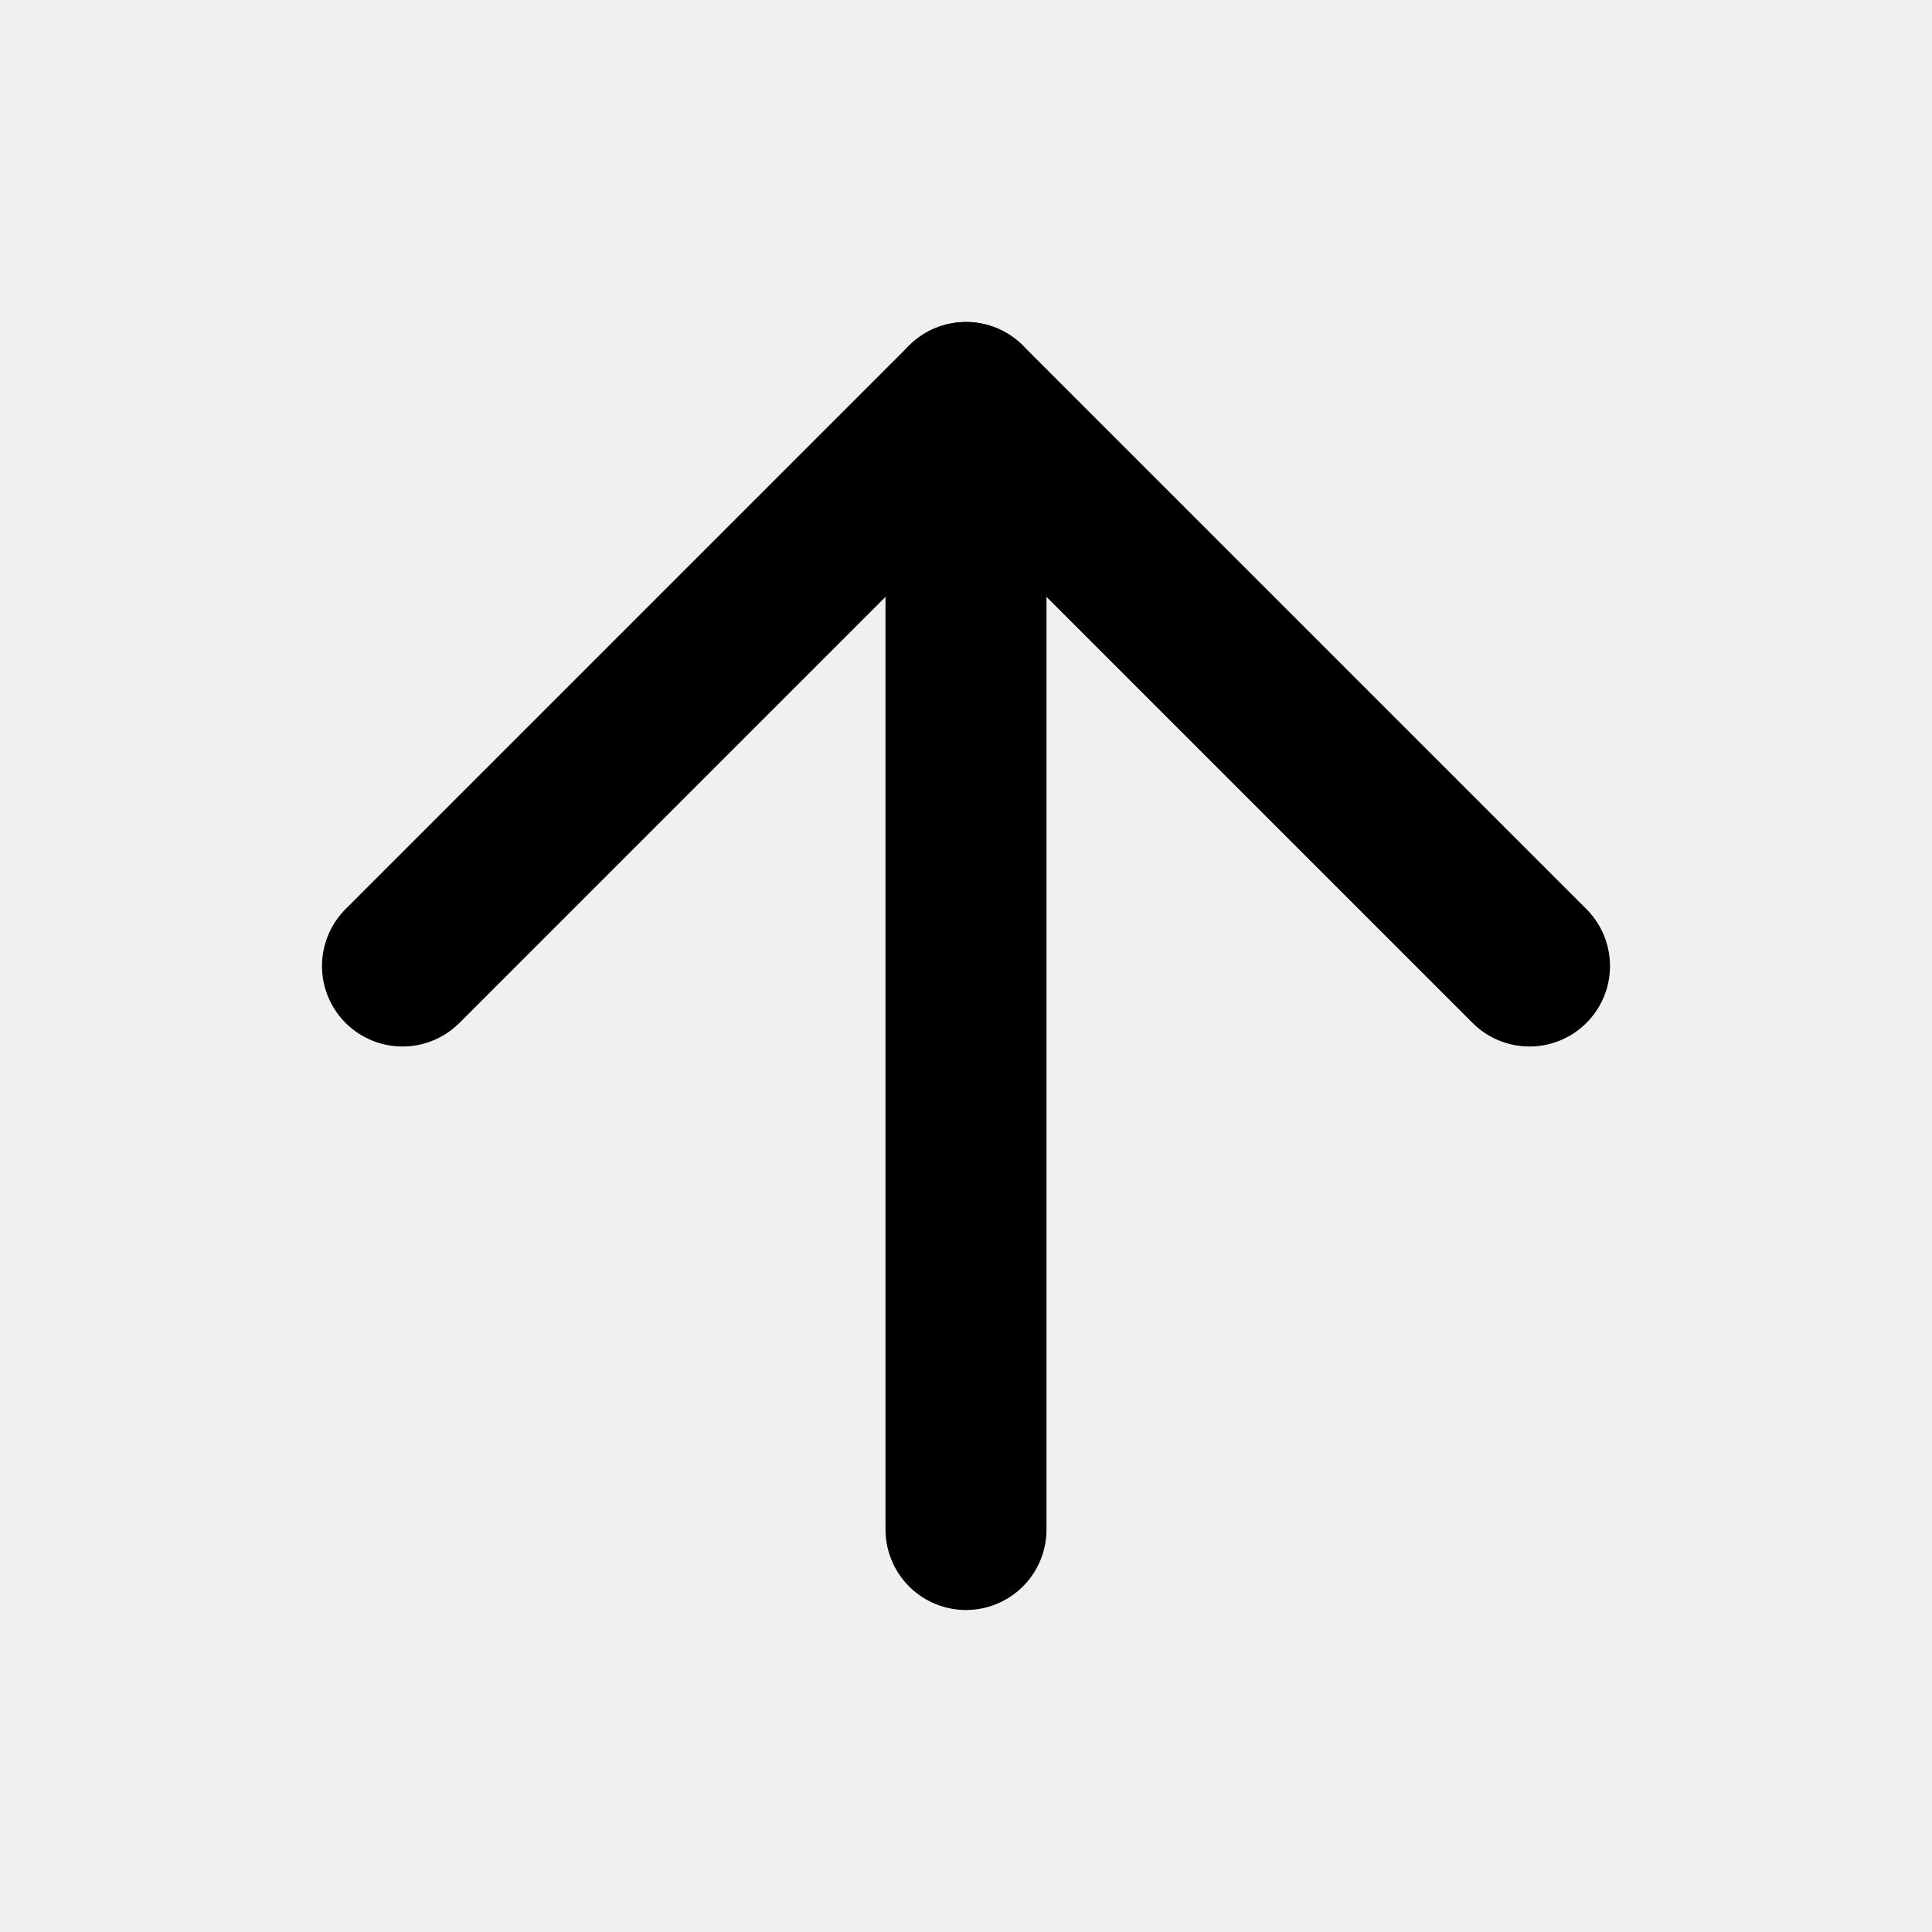
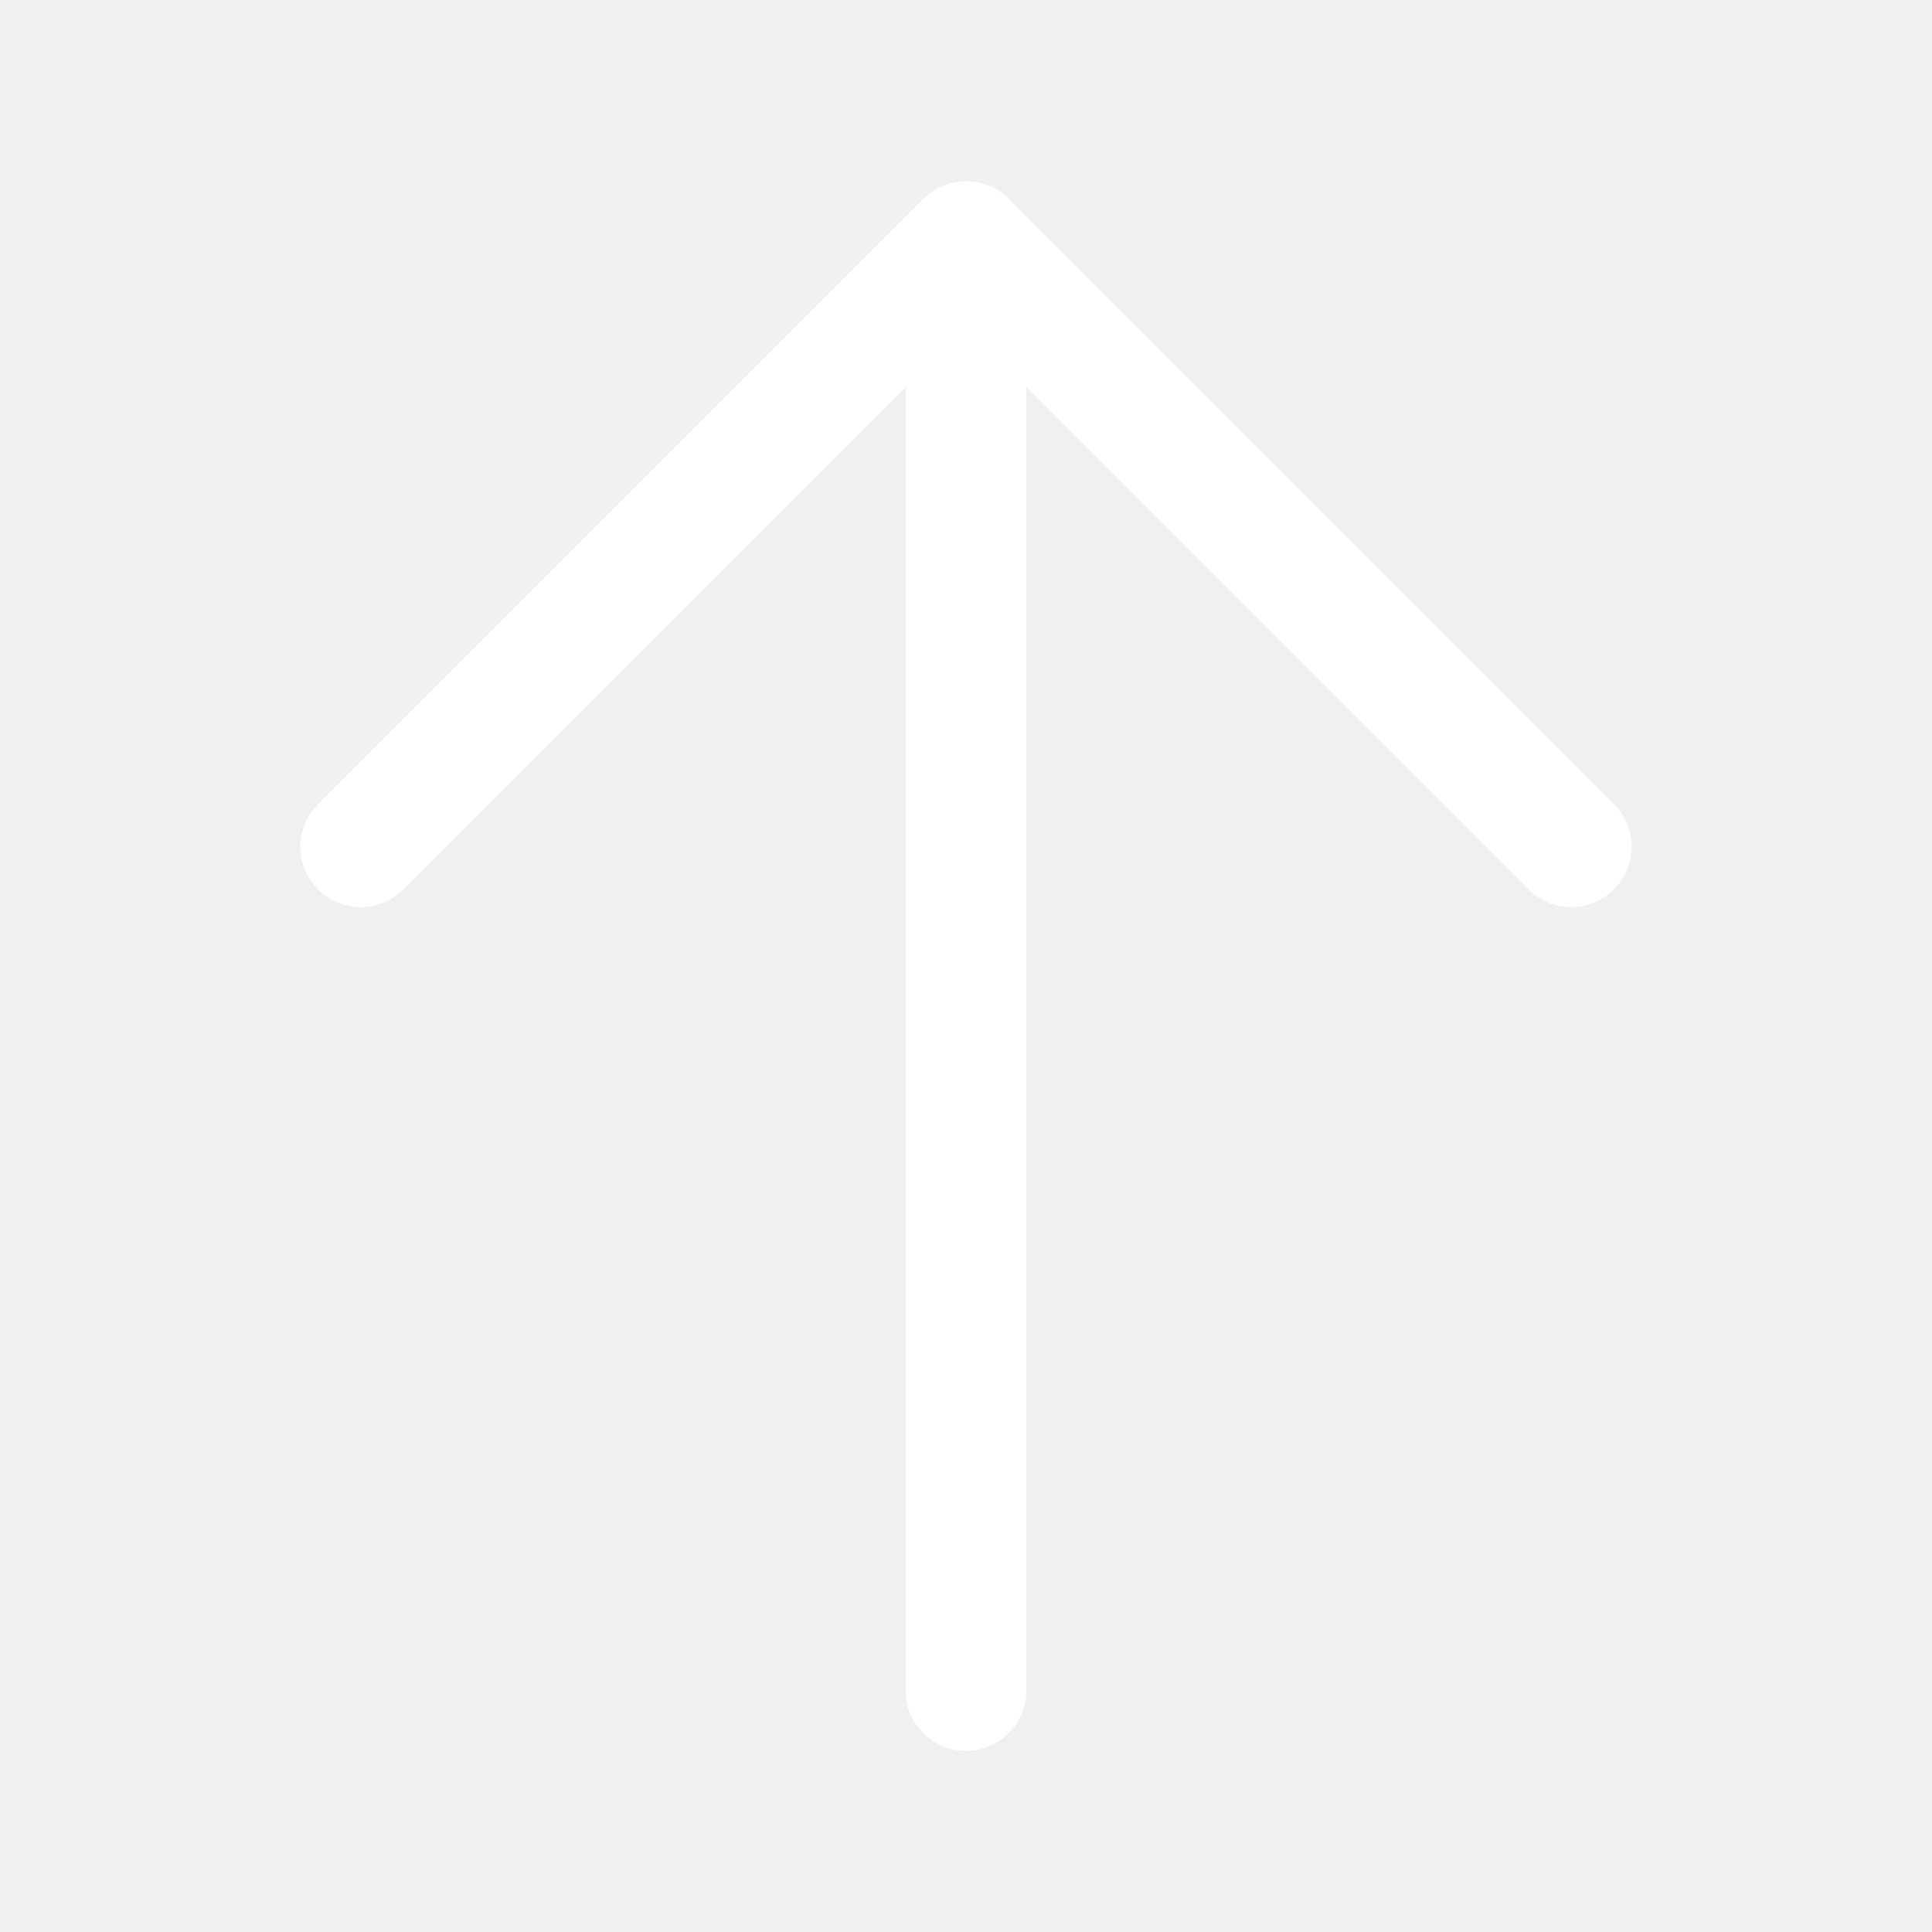
- <svg xmlns="http://www.w3.org/2000/svg" viewBox="0 0 24 24" fill="none" stroke="currentColor" stroke-width="2" stroke-linecap="round" stroke-linejoin="round">
-   <line x1="12" y1="19" x2="12" y2="5" />
-   <polyline points="5 12 12 5 19 12" />
+ <svg xmlns="http://www.w3.org/2000/svg" viewBox="0 0 24 24" fill="white">
+   <path fill-rule="evenodd" d="M11.47 2.47a.75.75 0 0 1 1.06 0l7.5 7.5a.75.75 0 1 1-1.06 1.06l-6.22-6.22V21a.75.75 0 0 1-1.5 0V4.81l-6.22 6.22a.75.75 0 1 1-1.06-1.06l7.5-7.5Z" clip-rule="evenodd" />
</svg>
